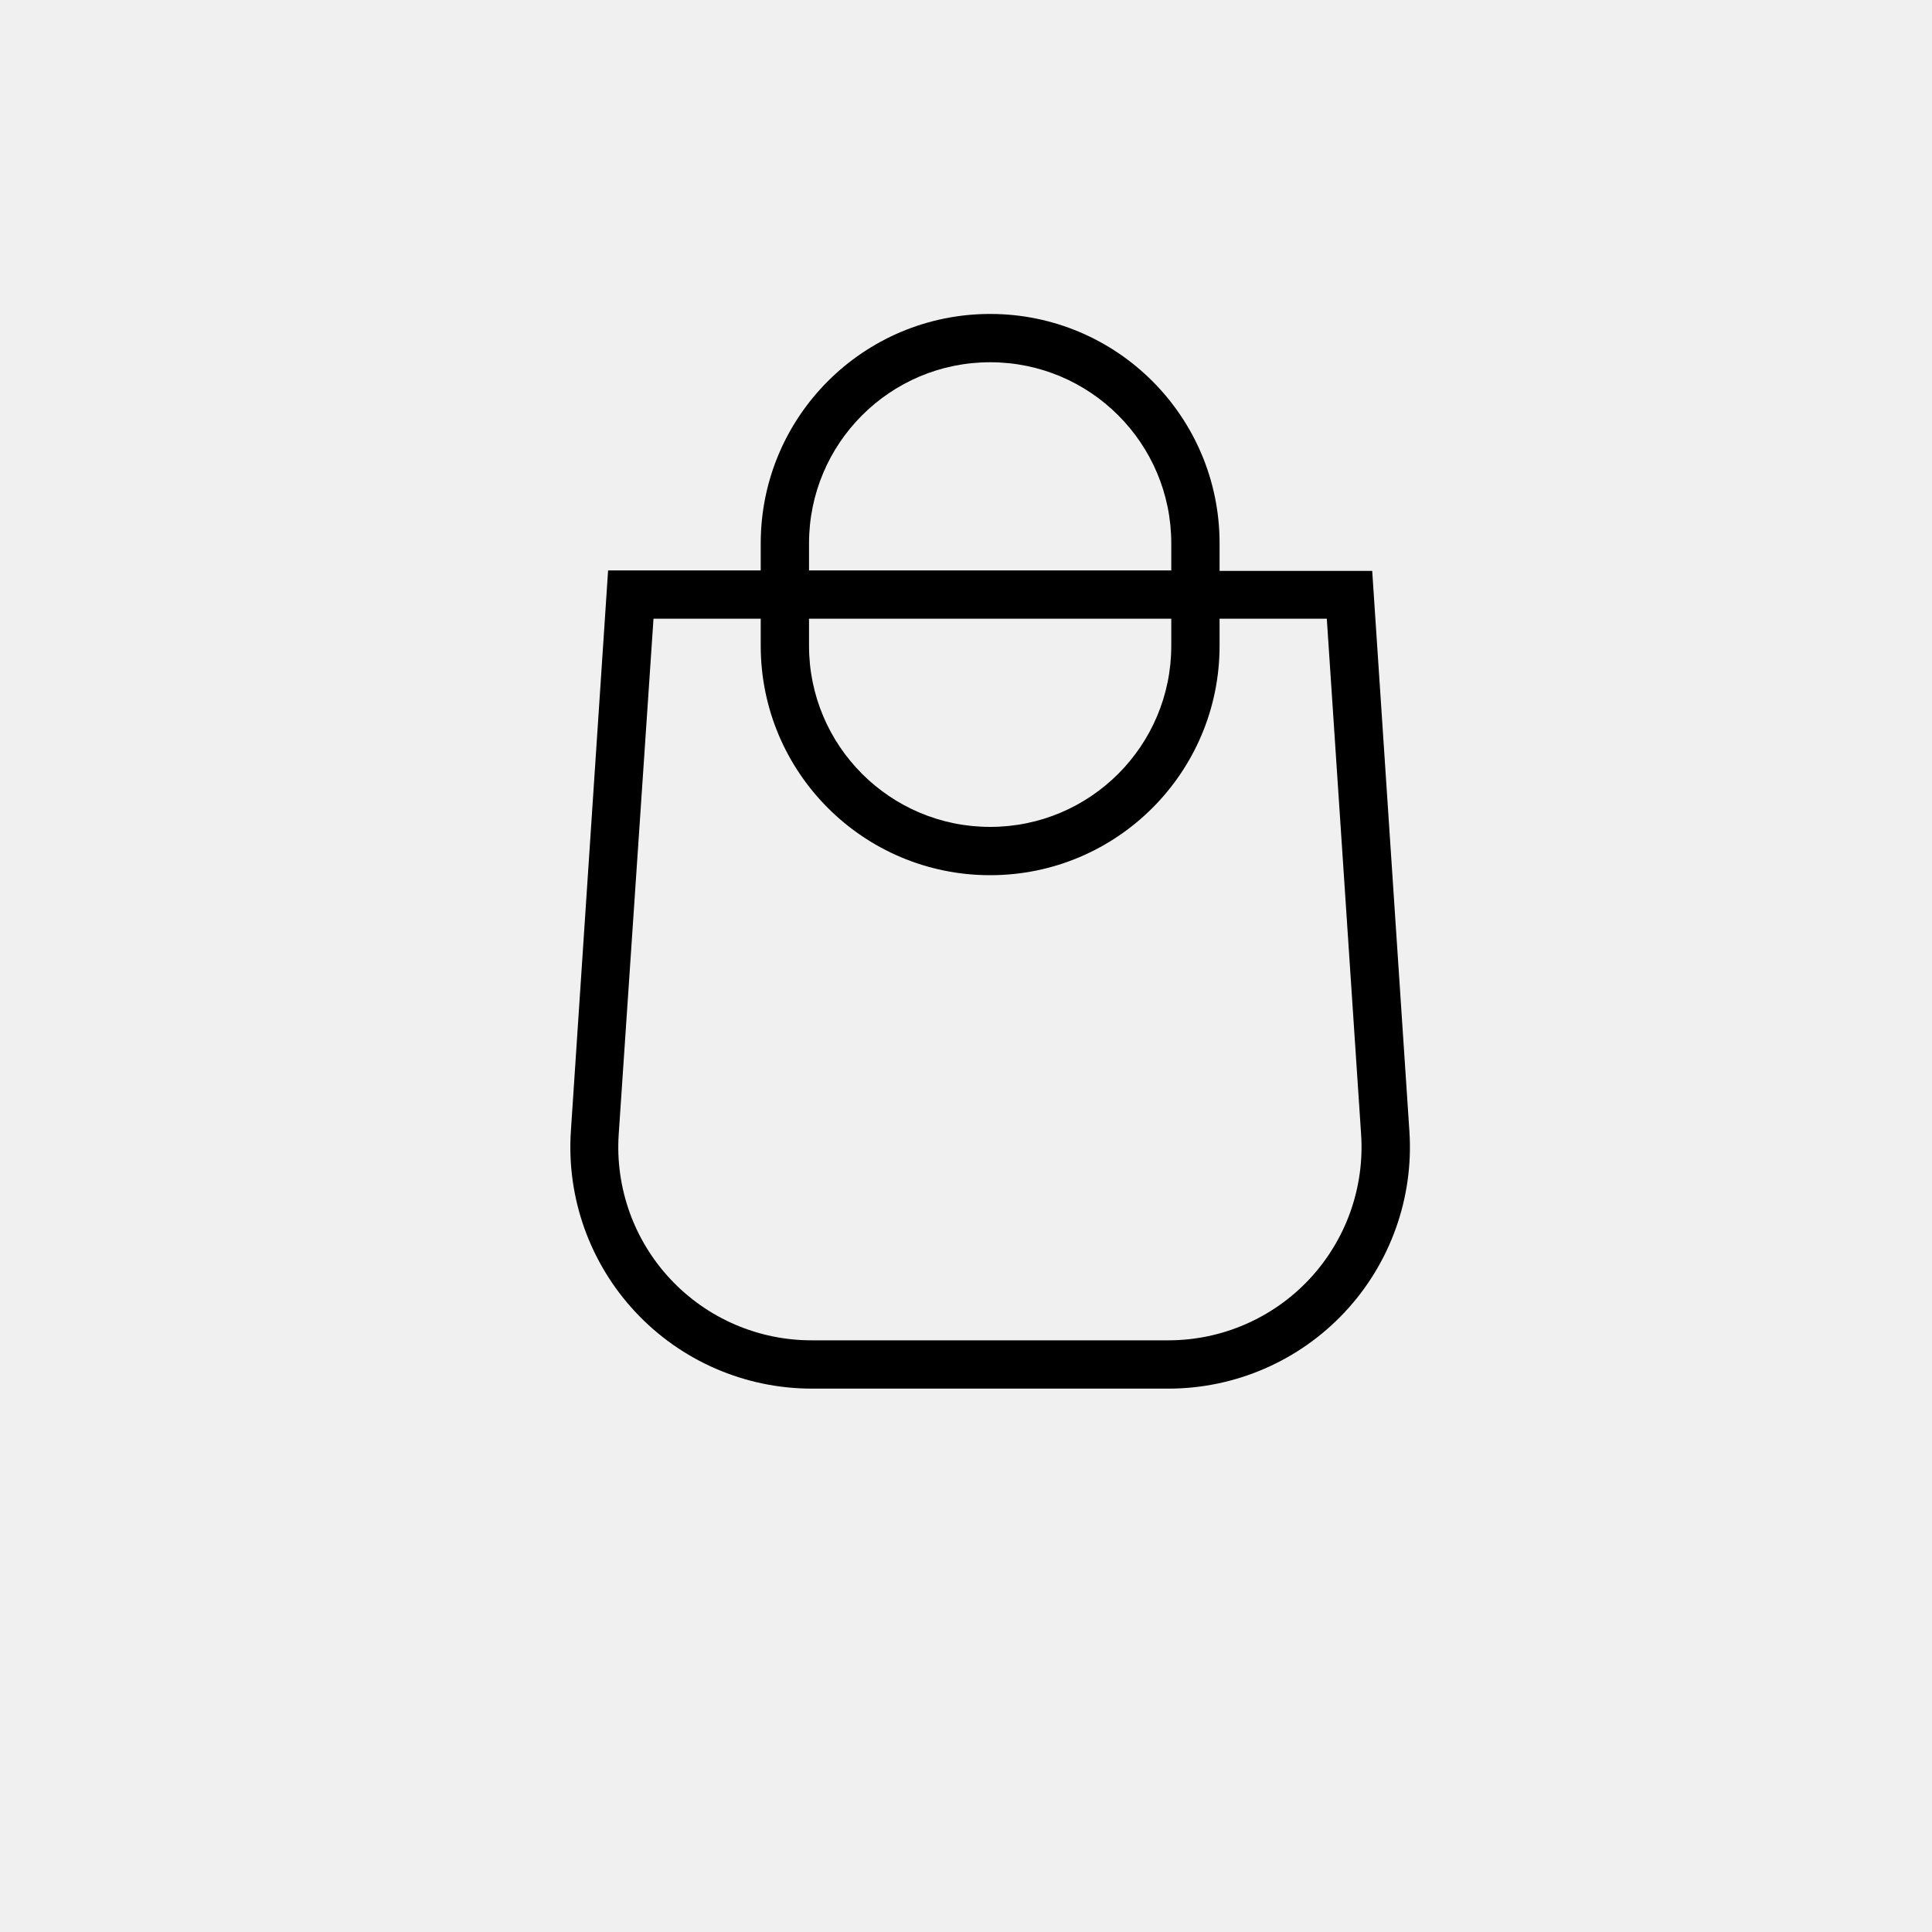
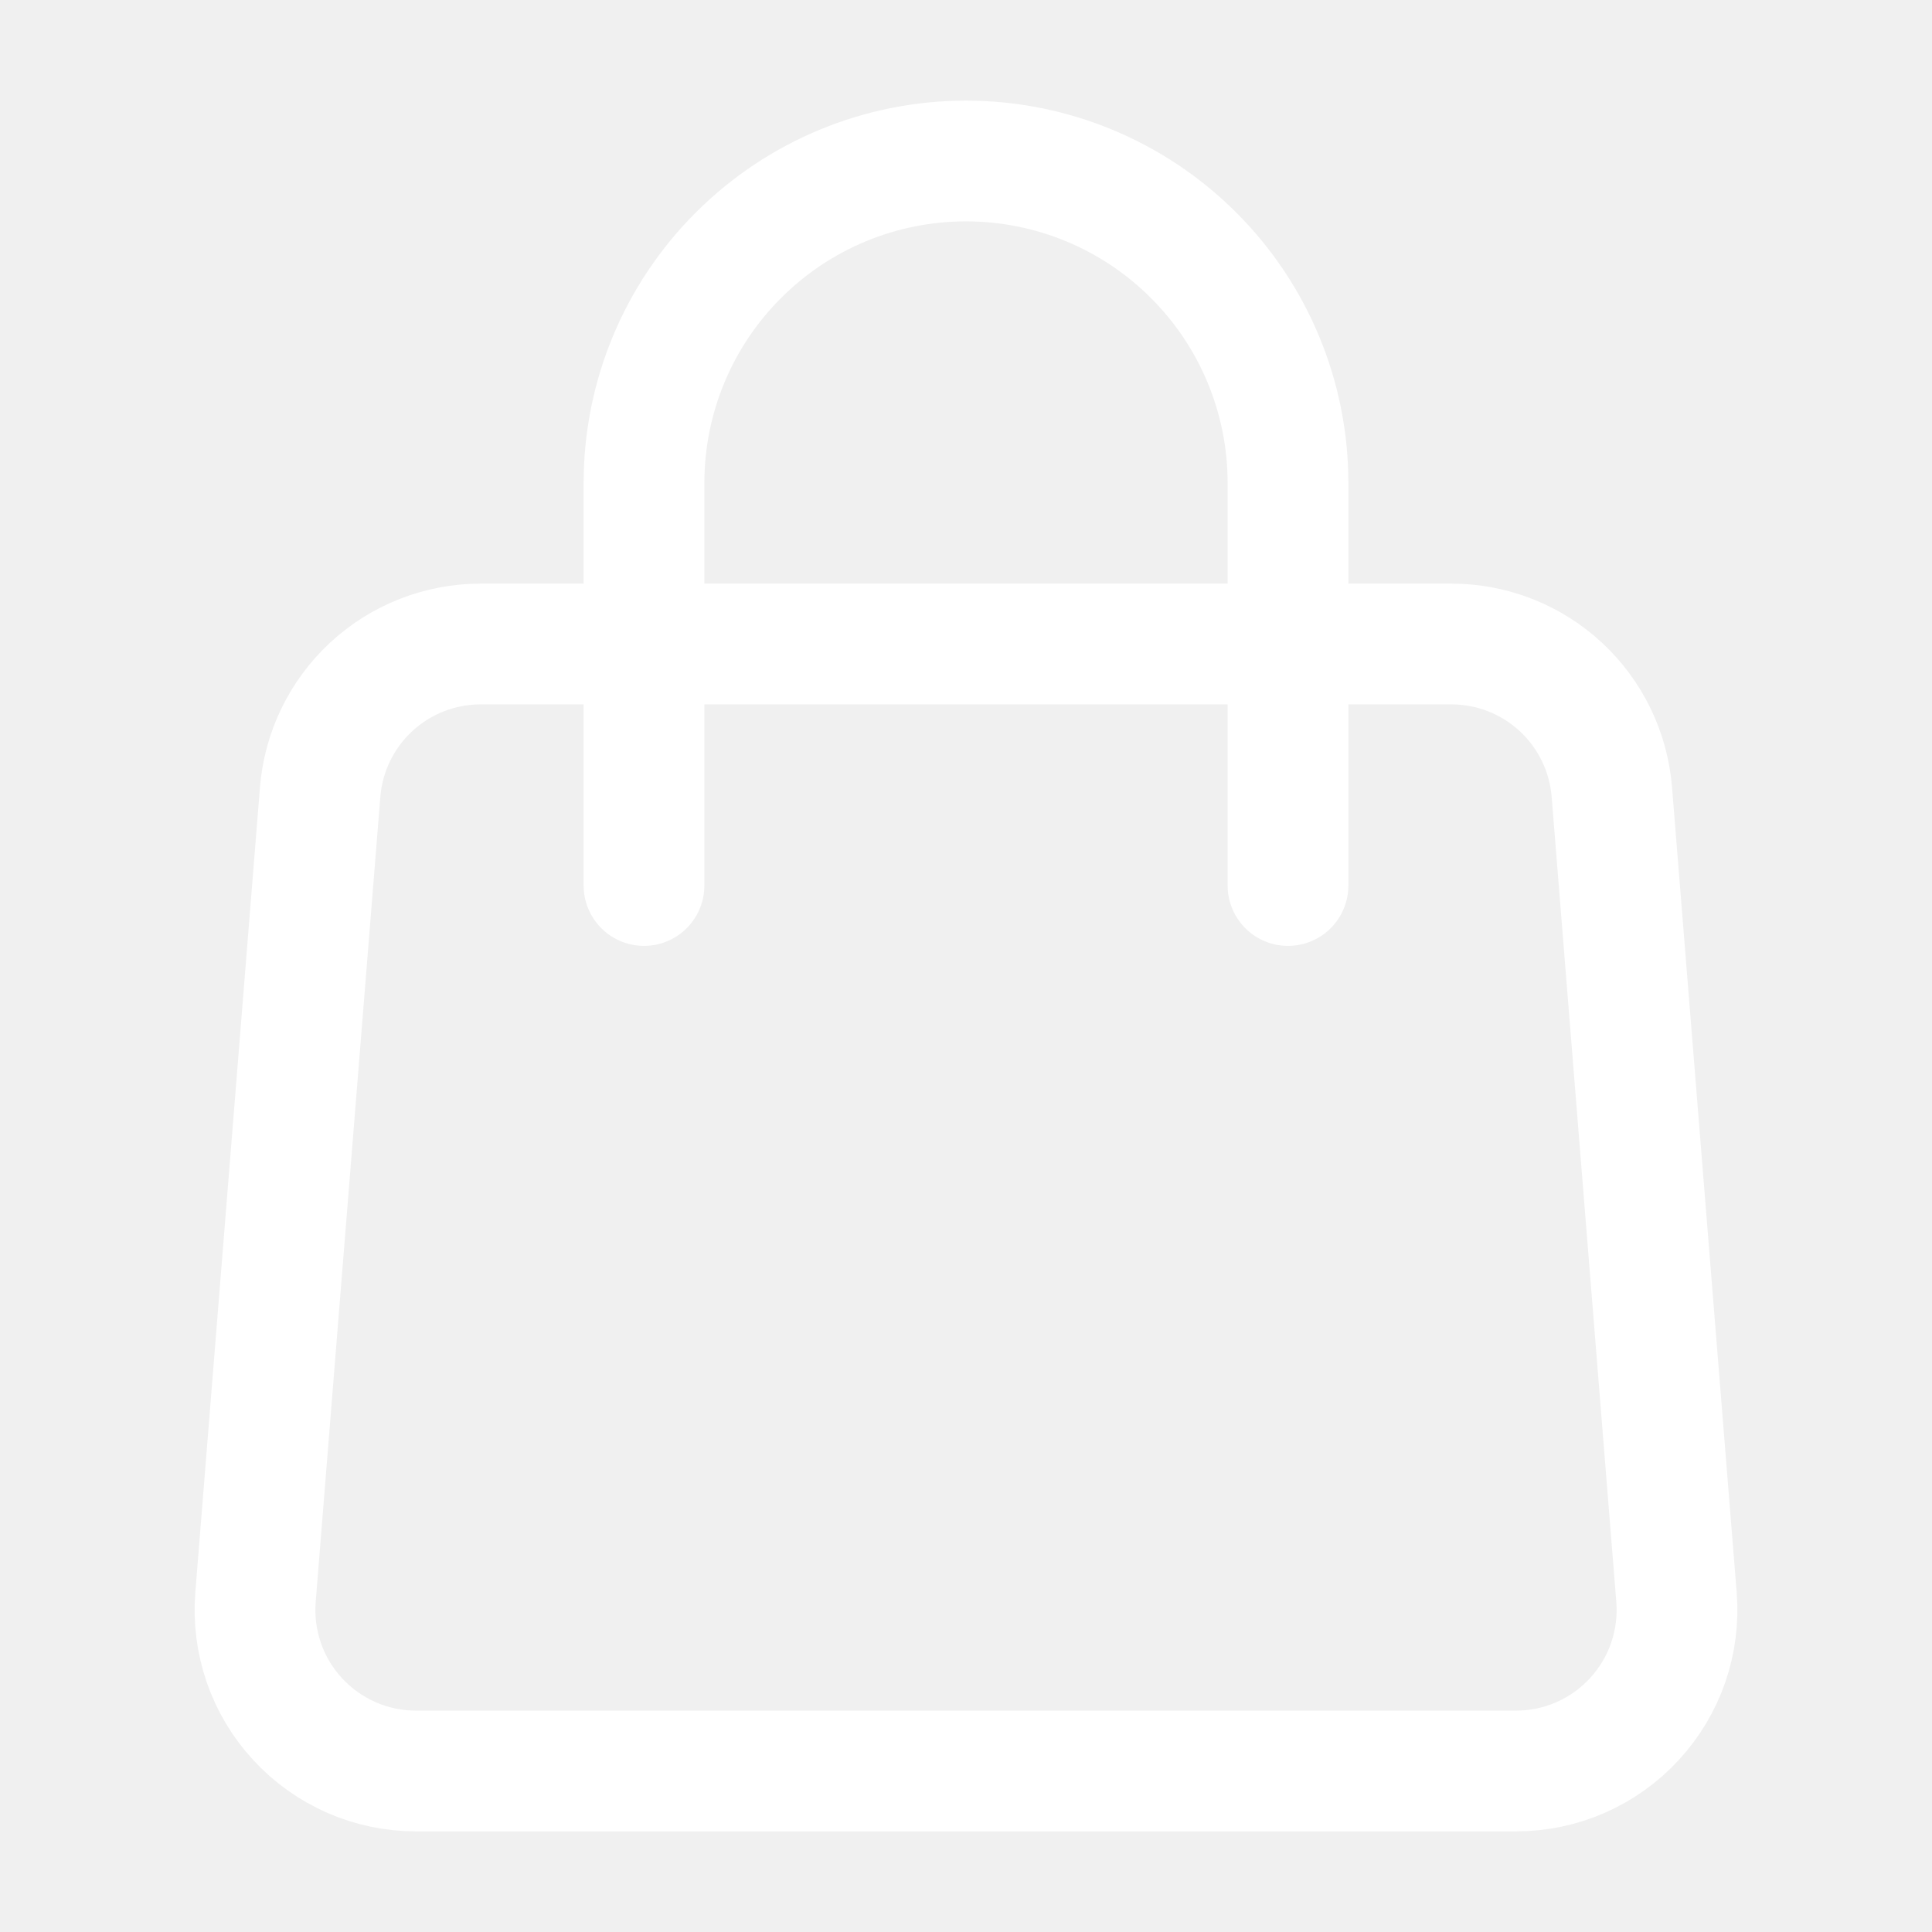
- <svg xmlns="http://www.w3.org/2000/svg" fill="none" class="icon icon-cart" viewBox="0 0 40 40">
-   <path fill="currentColor" fill-rule="evenodd" d="M20.5 6.5a4.75 4.75 0 0 0-4.75 4.75v.56h-3.16l-.77 11.6a5 5 0 0 0 4.99 5.34h7.38a5 5 0 0 0 4.99-5.33l-.77-11.6h-3.16v-.57A4.75 4.75 0 0 0 20.5 6.5m3.75 5.31v-.56a3.75 3.75 0 1 0-7.5 0v.56zm-7.5 1h7.5v.56a3.75 3.75 0 1 1-7.5 0zm-1 0v.56a4.75 4.75 0 1 0 9.5 0v-.56h2.22l.71 10.67a4 4 0 0 1-3.99 4.27h-7.38a4 4 0 0 1-4-4.27l.72-10.67z" />
+ <svg xmlns="http://www.w3.org/2000/svg" class="icon icon-cart" width="24" height="24" viewBox="0 0 24 24" fill="none">
+   <path d="M3.977 9.84C4.017 9.339 4.245 8.871 4.614 8.53C4.984 8.189 5.468 8 5.971 8H18.029C18.532 8 19.016 8.189 19.386 8.53C19.755 8.871 19.983 9.339 20.023 9.84L20.826 19.84C20.848 20.115 20.813 20.392 20.723 20.653C20.633 20.914 20.489 21.153 20.302 21.356C20.115 21.559 19.888 21.721 19.635 21.832C19.382 21.943 19.109 22 18.833 22H5.167C4.891 22 4.618 21.943 4.365 21.832C4.112 21.721 3.885 21.559 3.698 21.356C3.51 21.153 3.367 20.914 3.277 20.653C3.187 20.392 3.152 20.115 3.174 19.84L3.977 9.84Z" stroke="white" stroke-width="1.5" stroke-linecap="round" stroke-linejoin="round" />
+   <path d="M16 11V6C16 4.939 15.579 3.922 14.828 3.172C14.078 2.421 13.061 2 12 2C10.939 2 9.922 2.421 9.172 3.172C8.421 3.922 8 4.939 8 6V11" stroke="white" stroke-width="1.5" stroke-linecap="round" stroke-linejoin="round" />
</svg>
